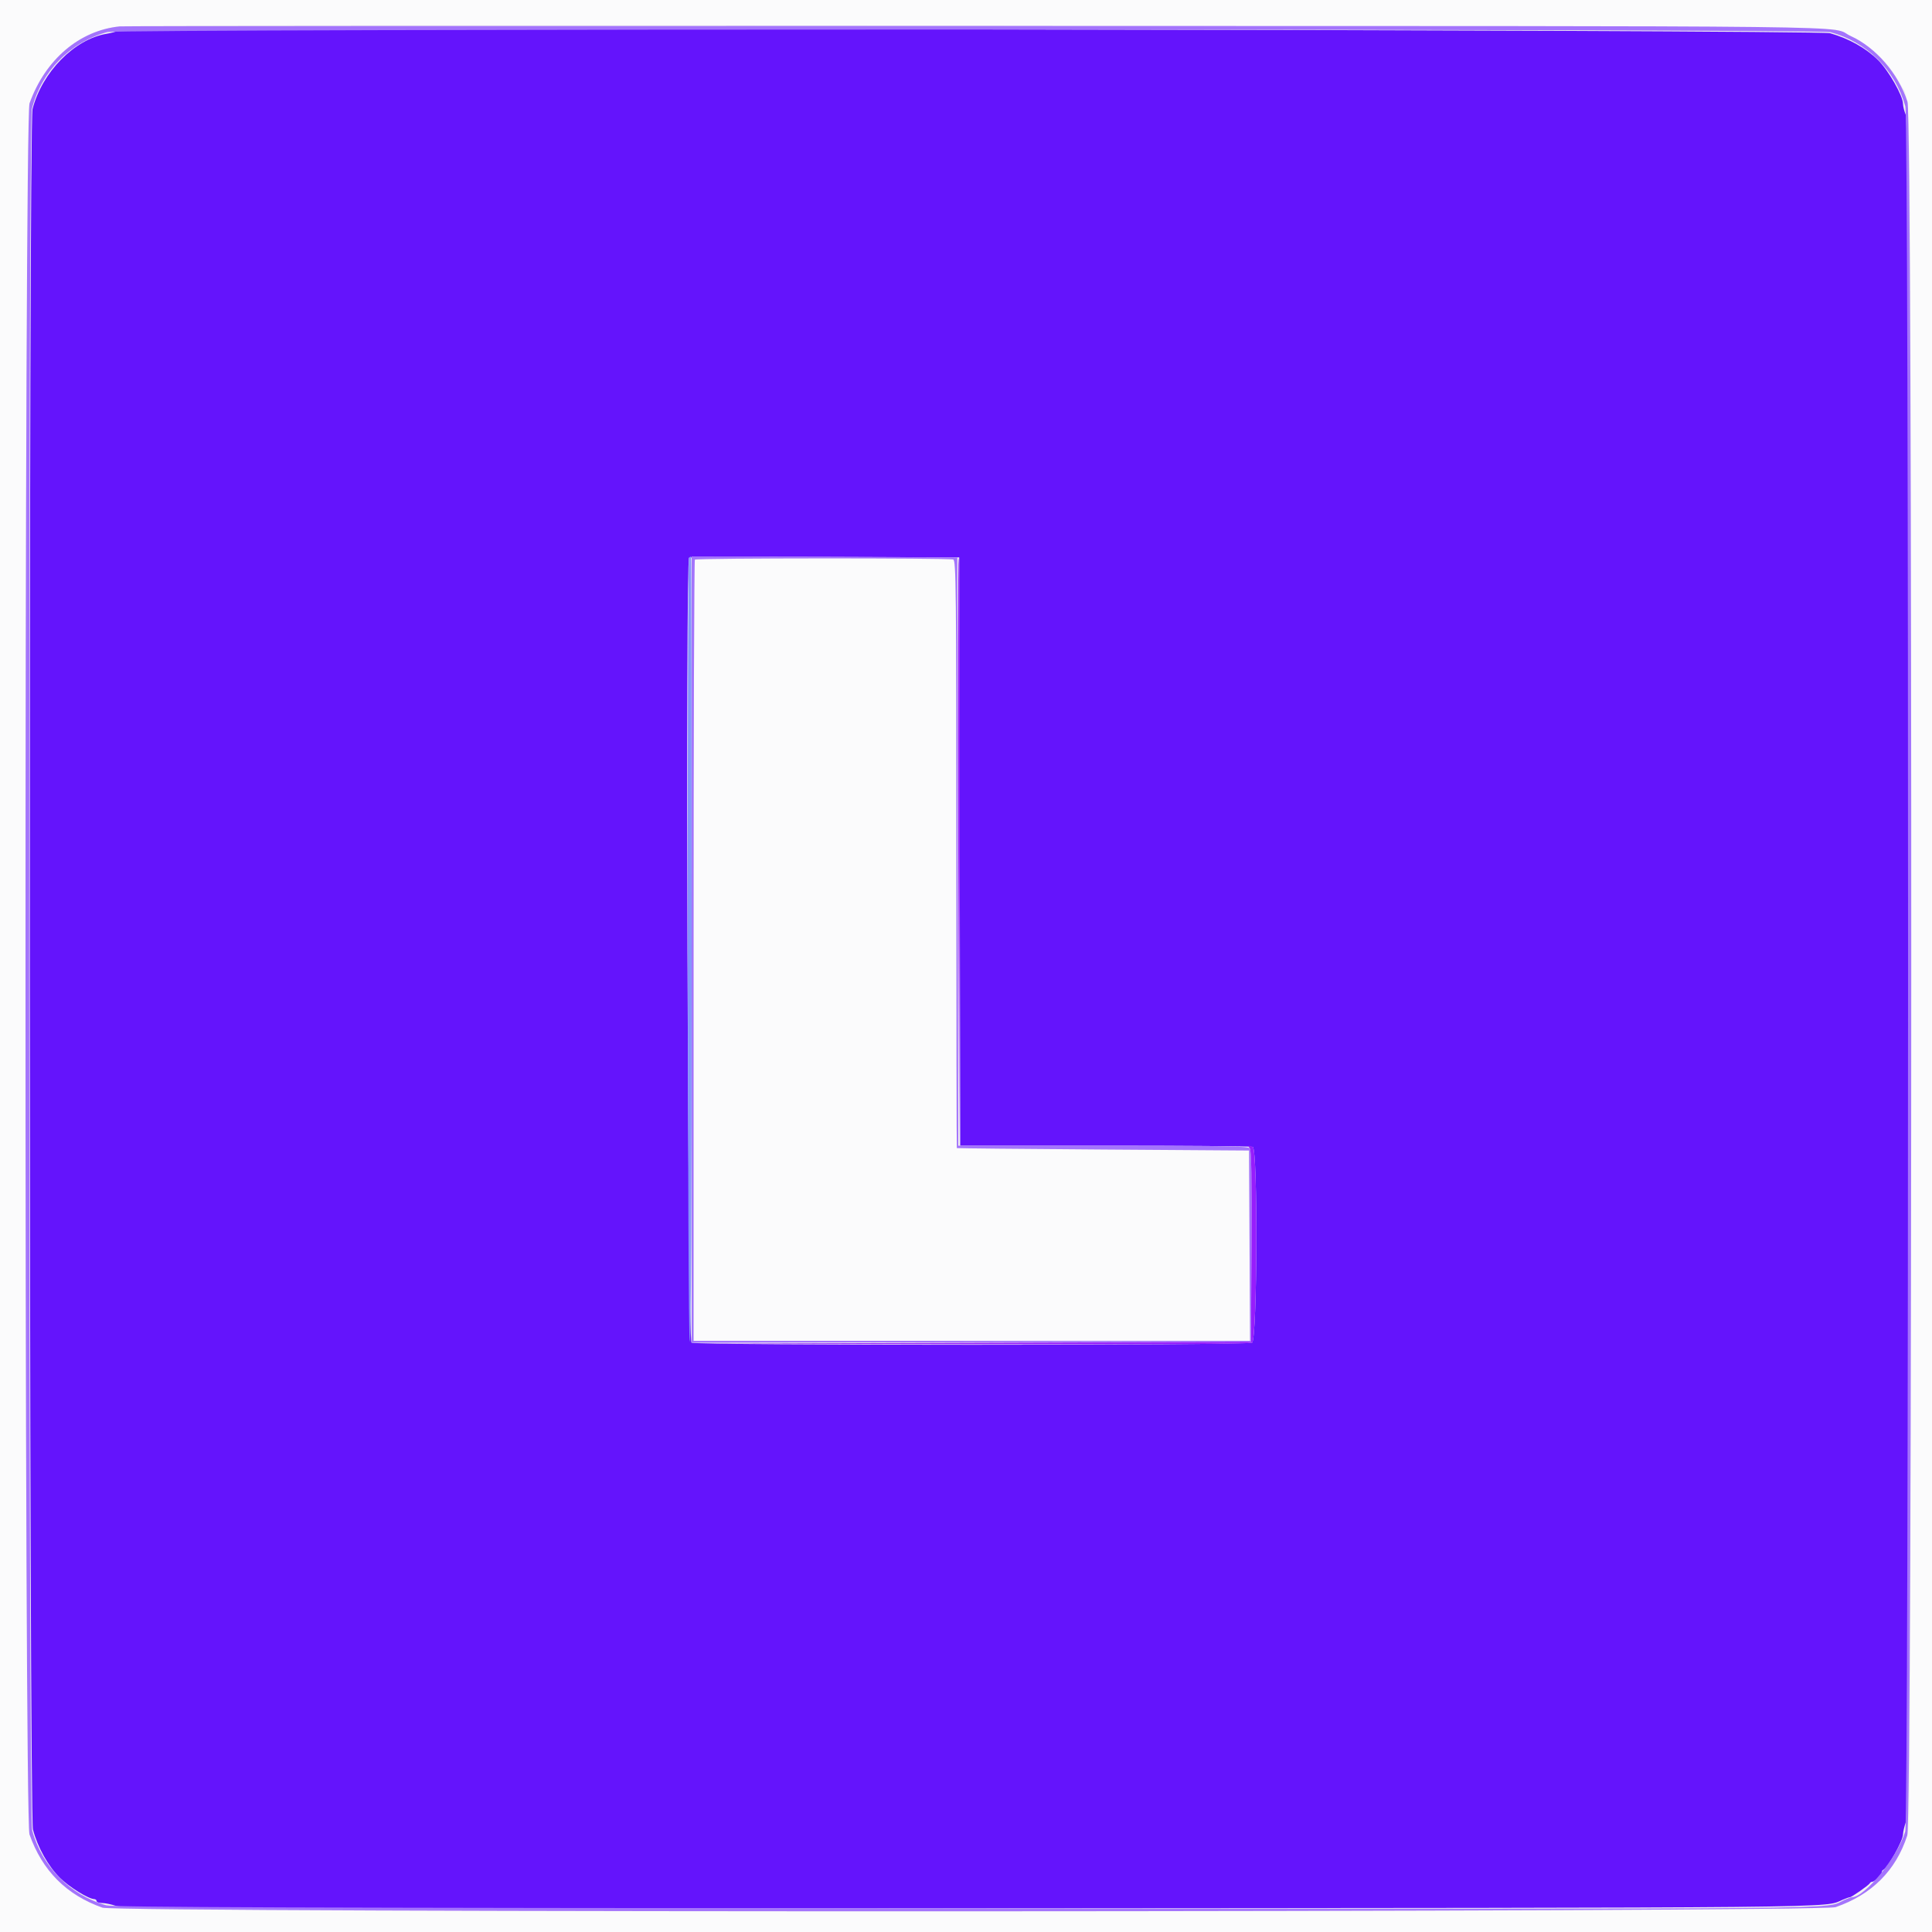
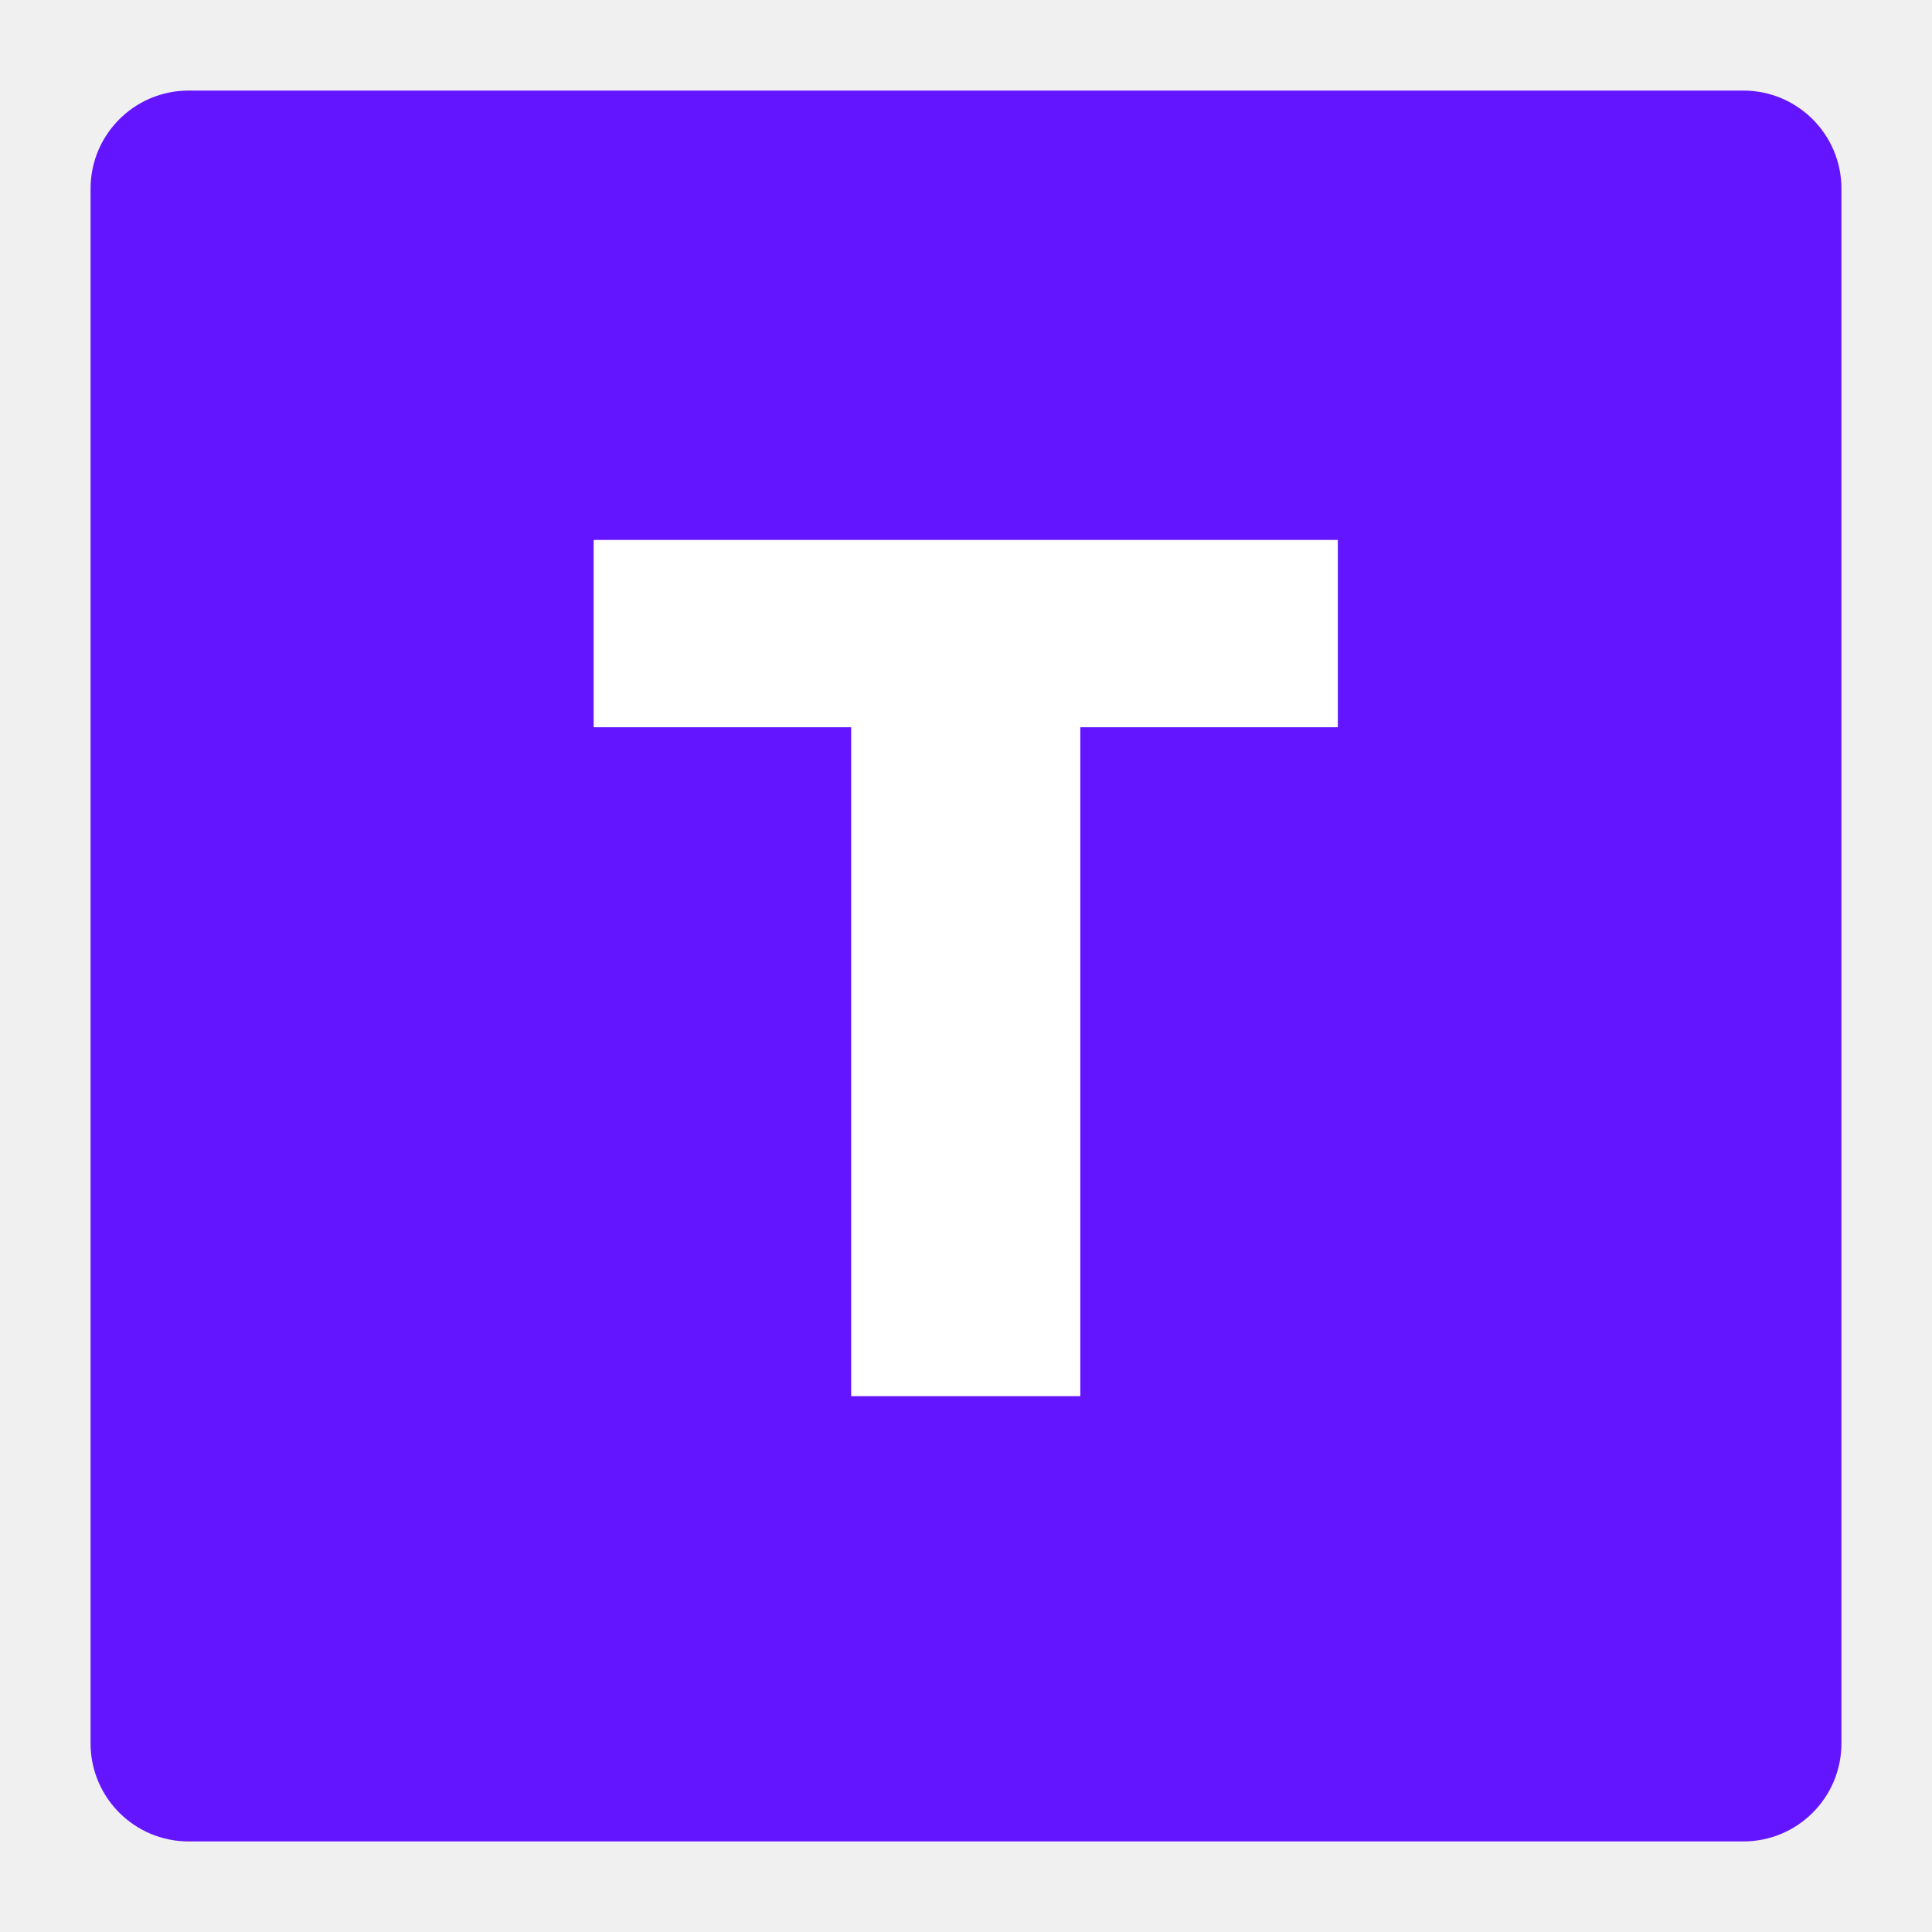
- <svg xmlns="http://www.w3.org/2000/svg" id="svg" version="1.1" width="400" height="400" viewBox="0, 0, 400,400">
-   <g id="svgg">
-     <path id="path0" d="M0.000 200.000 L 0.000 400.000 200.000 400.000 L 400.000 400.000 400.000 200.000 L 400.000 0.000 200.000 0.000 L 0.000 0.000 0.000 200.000 M380.000 6.122 C 386.465 8.685,390.665 12.191,393.335 17.253 C 395.805 21.938,395.601 5.367,395.594 200.475 C 395.589 369.227,395.554 377.906,394.878 380.000 C 392.534 387.261,387.539 392.260,380.037 394.853 C 376.915 395.932,24.259 396.036,21.213 394.959 C 13.748 392.318,8.775 387.328,6.109 379.800 C 4.999 376.667,5.006 24.500,6.116 21.400 C 9.363 12.334,16.433 6.304,24.800 5.464 C 31.151 4.827,378.355 5.470,380.000 6.122 M143.867 115.867 C 143.720 116.013,143.600 152.463,143.600 196.867 L 143.600 277.600 201.204 277.600 L 258.808 277.600 258.704 257.900 L 258.600 238.200 228.400 237.994 C 211.790 237.880,198.155 237.745,198.100 237.694 C 198.045 237.642,198.000 210.259,198.000 176.843 C 198.000 121.809,197.940 116.063,197.367 115.843 C 196.500 115.510,144.200 115.534,143.867 115.867 " stroke="none" fill="#fbfbfc" fill-rule="evenodd" />
-     <path id="path1" d="M24.400 6.367 C 24.070 6.555,23.014 6.839,22.054 6.998 C 15.420 8.092,8.690 14.946,6.734 22.600 C 5.921 25.781,6.012 375.703,6.827 378.800 C 7.792 382.470,9.981 386.385,12.413 388.793 C 14.332 390.692,18.302 393.154,19.500 393.186 C 19.775 393.194,20.000 393.380,20.000 393.600 C 20.000 393.820,20.508 394.000,21.129 394.000 C 21.750 394.000,23.055 394.271,24.029 394.602 C 25.598 395.136,45.831 395.192,201.200 395.090 C 385.910 394.970,377.472 395.052,381.460 393.341 C 382.154 393.043,382.844 392.800,382.995 392.800 C 383.366 392.800,386.966 390.277,387.133 389.900 C 387.207 389.735,387.432 389.600,387.633 389.600 C 388.109 389.600,389.600 388.109,389.600 387.633 C 389.600 387.432,389.735 387.207,389.900 387.133 C 390.863 386.705,394.000 381.088,394.000 379.791 C 394.000 379.301,394.270 378.135,394.600 377.200 C 395.512 374.614,395.512 26.045,394.600 23.862 C 394.270 23.072,393.999 22.015,393.998 21.513 C 393.996 19.835,390.998 14.580,388.807 12.414 C 386.314 9.949,382.785 7.977,378.898 6.876 C 376.329 6.148,25.662 5.644,24.400 6.367 M198.701 176.300 L 198.803 237.200 228.769 237.200 C 245.250 237.200,259.019 237.309,259.367 237.443 C 260.454 237.860,260.316 277.403,259.226 277.986 C 258.148 278.563,144.252 278.563,143.174 277.986 C 142.387 277.565,141.887 116.247,142.669 115.464 C 142.818 115.316,155.463 115.241,170.769 115.297 L 198.600 115.400 198.701 176.300 " stroke="none" fill="#6414fc" fill-rule="evenodd" />
-     <path id="path2" d="M142.667 115.467 C 142.216 115.918,142.348 277.521,142.800 277.800 C 143.066 277.964,143.200 250.804,143.200 196.624 C 143.200 151.841,143.140 115.200,143.067 115.200 C 142.993 115.200,142.813 115.320,142.667 115.467 " stroke="none" fill="#8494fc" fill-rule="evenodd" />
-     <path id="path3" d="M24.800 5.464 C 16.433 6.304,9.363 12.334,6.116 21.400 C 5.006 24.500,4.999 376.667,6.109 379.800 C 8.775 387.328,13.748 392.318,21.213 394.959 C 24.259 396.036,376.915 395.932,380.037 394.853 C 387.539 392.260,392.534 387.261,394.878 380.000 C 395.951 376.676,396.000 24.385,394.928 21.075 C 393.043 15.257,388.352 9.815,383.200 7.472 C 378.236 5.215,395.257 5.413,202.200 5.366 C 105.400 5.343,25.570 5.387,24.800 5.464 M379.000 6.668 C 386.542 8.719,392.365 14.487,394.478 22.000 C 395.245 24.727,395.225 376.598,394.458 379.200 C 392.924 384.401,386.102 392.800,383.412 392.800 C 383.252 392.800,382.554 393.053,381.860 393.363 C 377.397 395.356,390.291 395.233,200.000 395.103 C 59.379 395.008,23.437 394.881,22.000 394.477 C 14.573 392.388,8.695 386.455,6.668 379.000 C 5.895 376.154,5.828 25.653,6.601 22.553 C 8.524 14.835,14.503 8.738,22.203 6.642 C 24.827 5.928,376.371 5.954,379.000 6.668 M143.200 196.599 L 143.200 278.003 201.100 277.901 L 259.000 277.800 259.104 258.046 C 259.179 243.791,259.082 238.139,258.755 237.746 C 258.380 237.294,253.158 237.200,228.352 237.200 L 198.403 237.200 198.301 176.300 L 198.200 115.400 170.700 115.297 L 143.200 115.194 143.200 196.599 M197.367 115.843 C 197.940 116.063,198.000 121.809,198.000 176.843 C 198.000 210.259,198.045 237.642,198.100 237.694 C 198.155 237.745,211.790 237.880,228.400 237.994 L 258.600 238.200 258.704 257.900 L 258.808 277.600 201.204 277.600 L 143.600 277.600 143.600 196.867 C 143.600 152.463,143.720 116.013,143.867 115.867 C 144.200 115.534,196.500 115.510,197.367 115.843 " stroke="none" fill="#a474fc" fill-rule="evenodd" />
-     <path id="path4" d="M198.400 176.320 L 198.600 237.400 198.701 176.621 C 198.757 143.193,198.667 115.707,198.501 115.541 C 198.336 115.376,198.290 142.726,198.400 176.320 M258.755 237.746 C 259.082 238.139,259.179 243.791,259.104 258.046 L 259.000 277.800 201.200 278.002 L 143.400 278.204 200.926 278.302 C 239.999 278.369,258.701 278.267,259.226 277.986 C 260.316 277.403,260.454 237.860,259.367 237.443 C 258.406 237.074,258.258 237.147,258.755 237.746 " stroke="none" fill="#971dfc" fill-rule="evenodd" />
-   </g>
+ <svg xmlns="http://www.w3.org/2000/svg" width="256" height="256" viewBox="0 0 256 256" fill="none">
+   <rect x="12" y="12" width="232" height="232" rx="13" fill="#6415FF" />
+   <path d="M78.661 96.364H112.786V185H143.144V96.364H177.269V71.546H78.661V96.364Z" fill="white" />
</svg>
